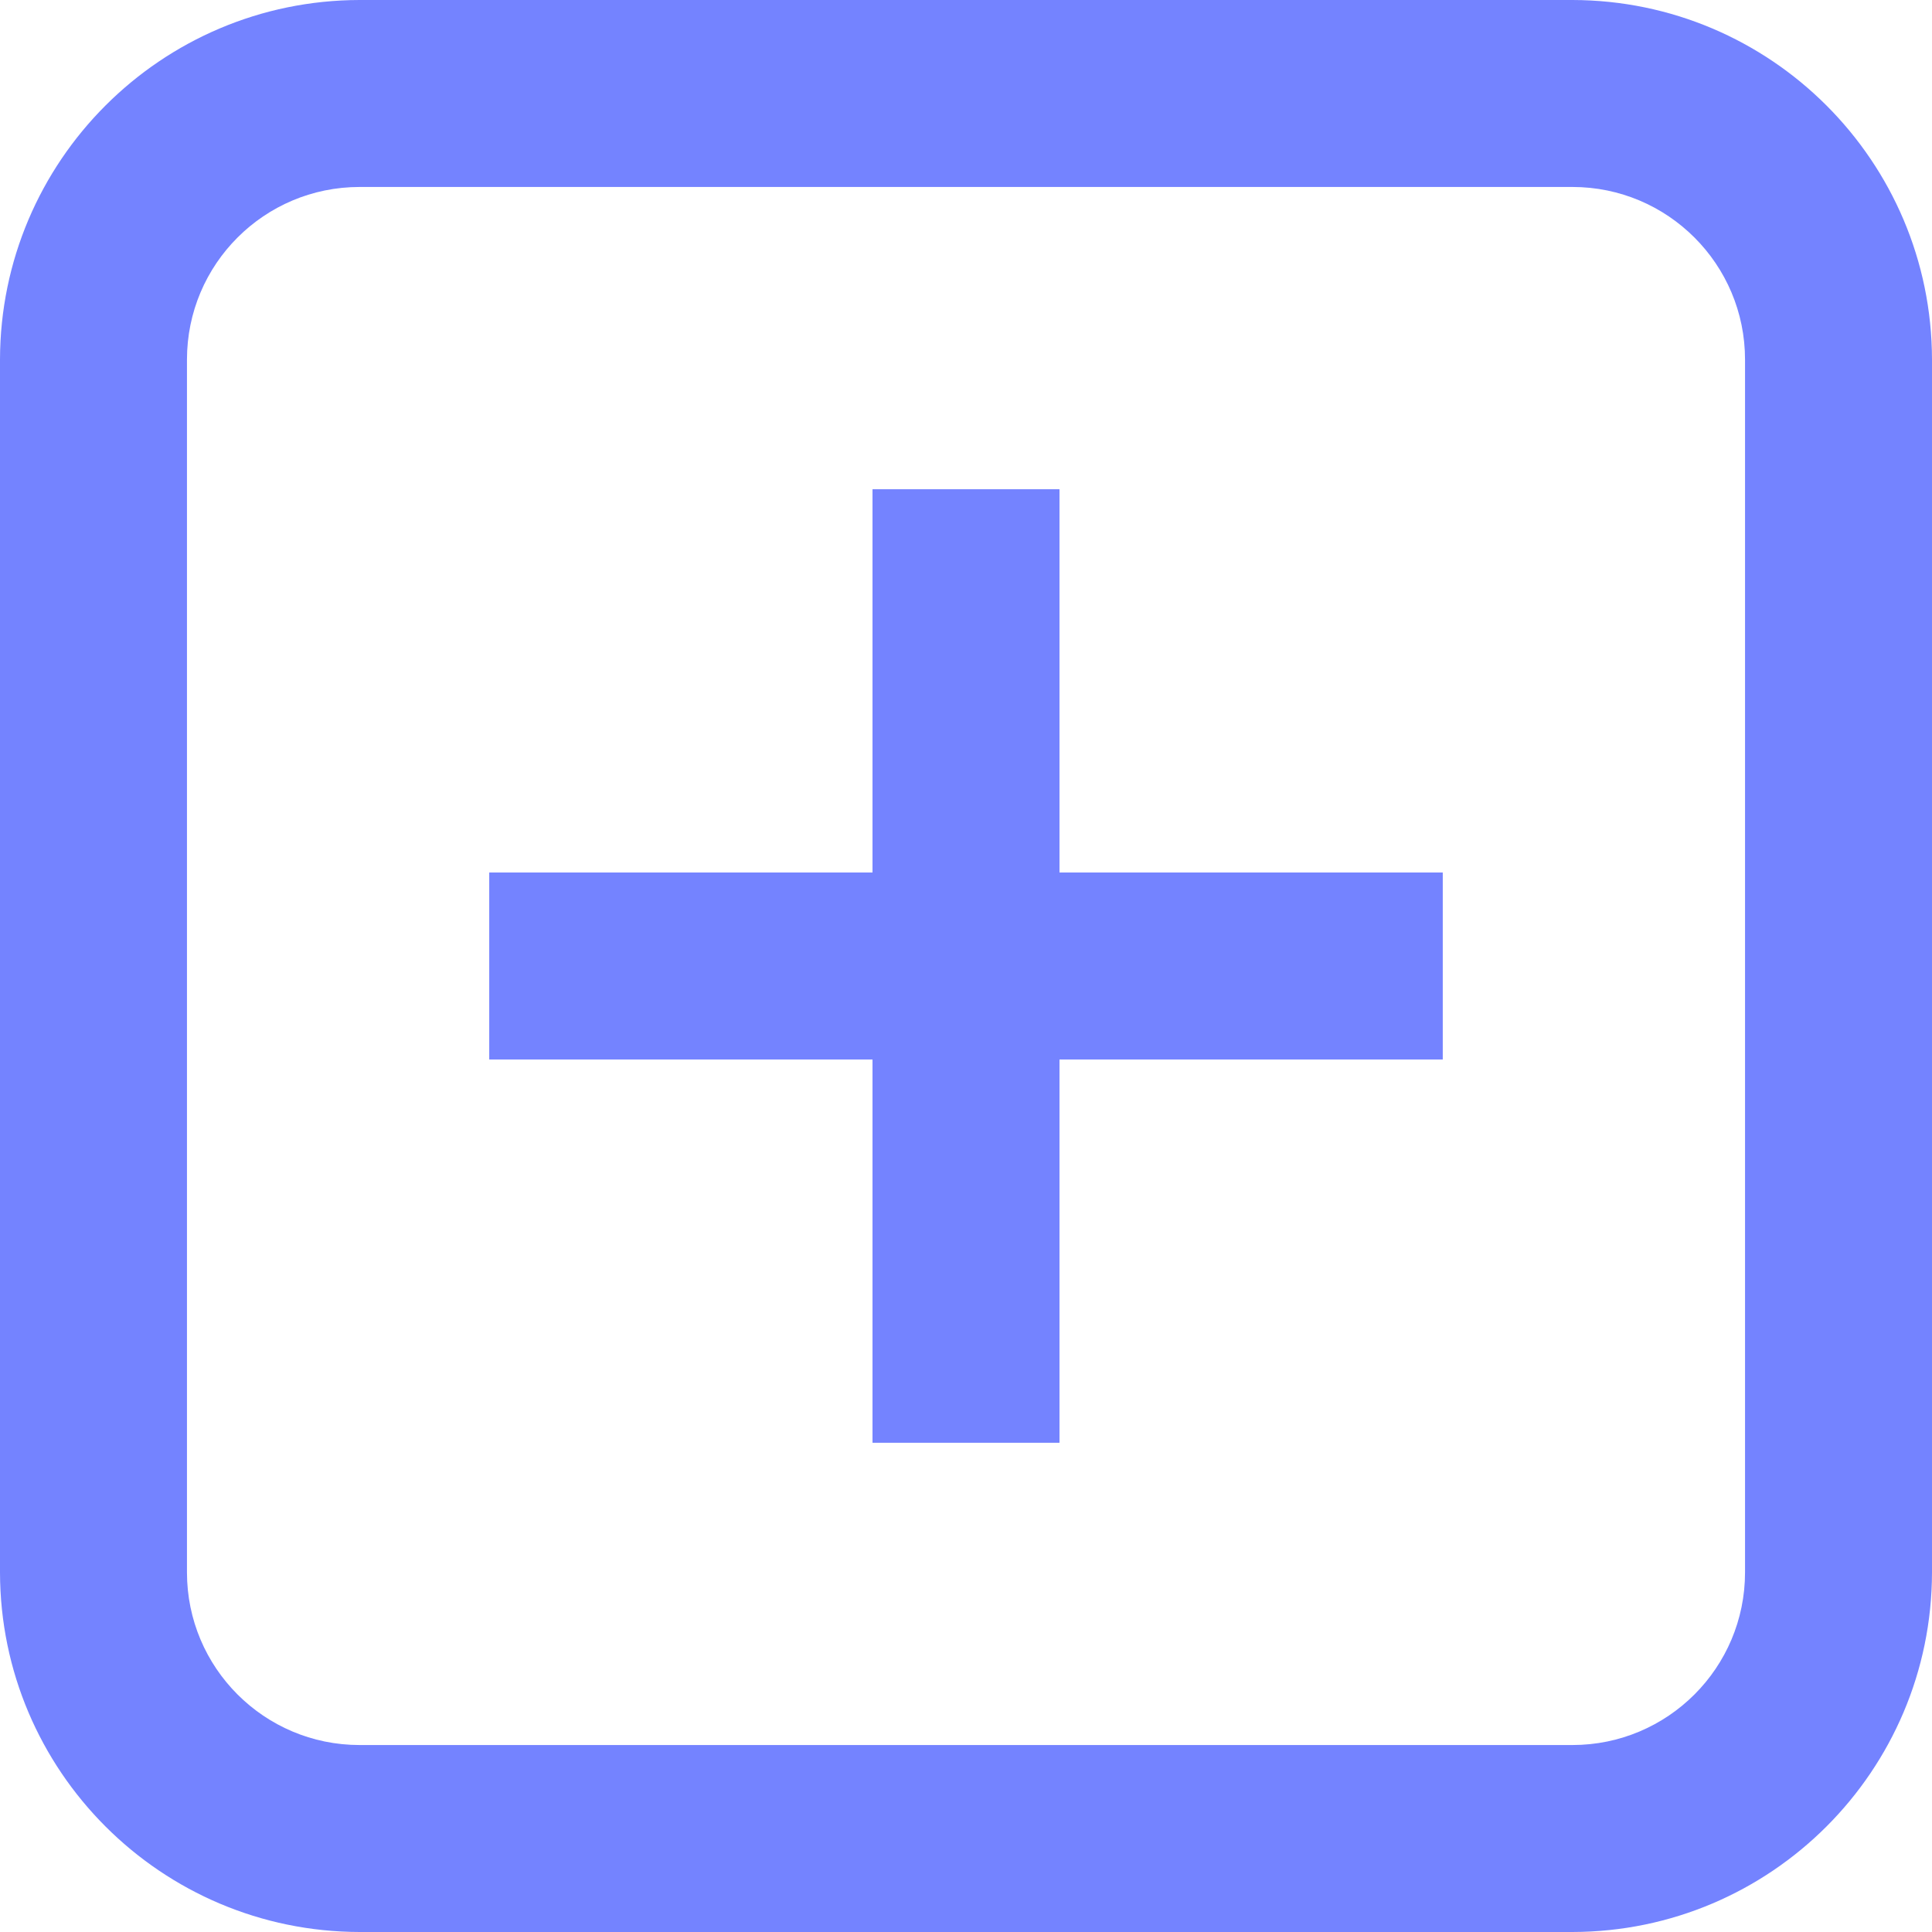
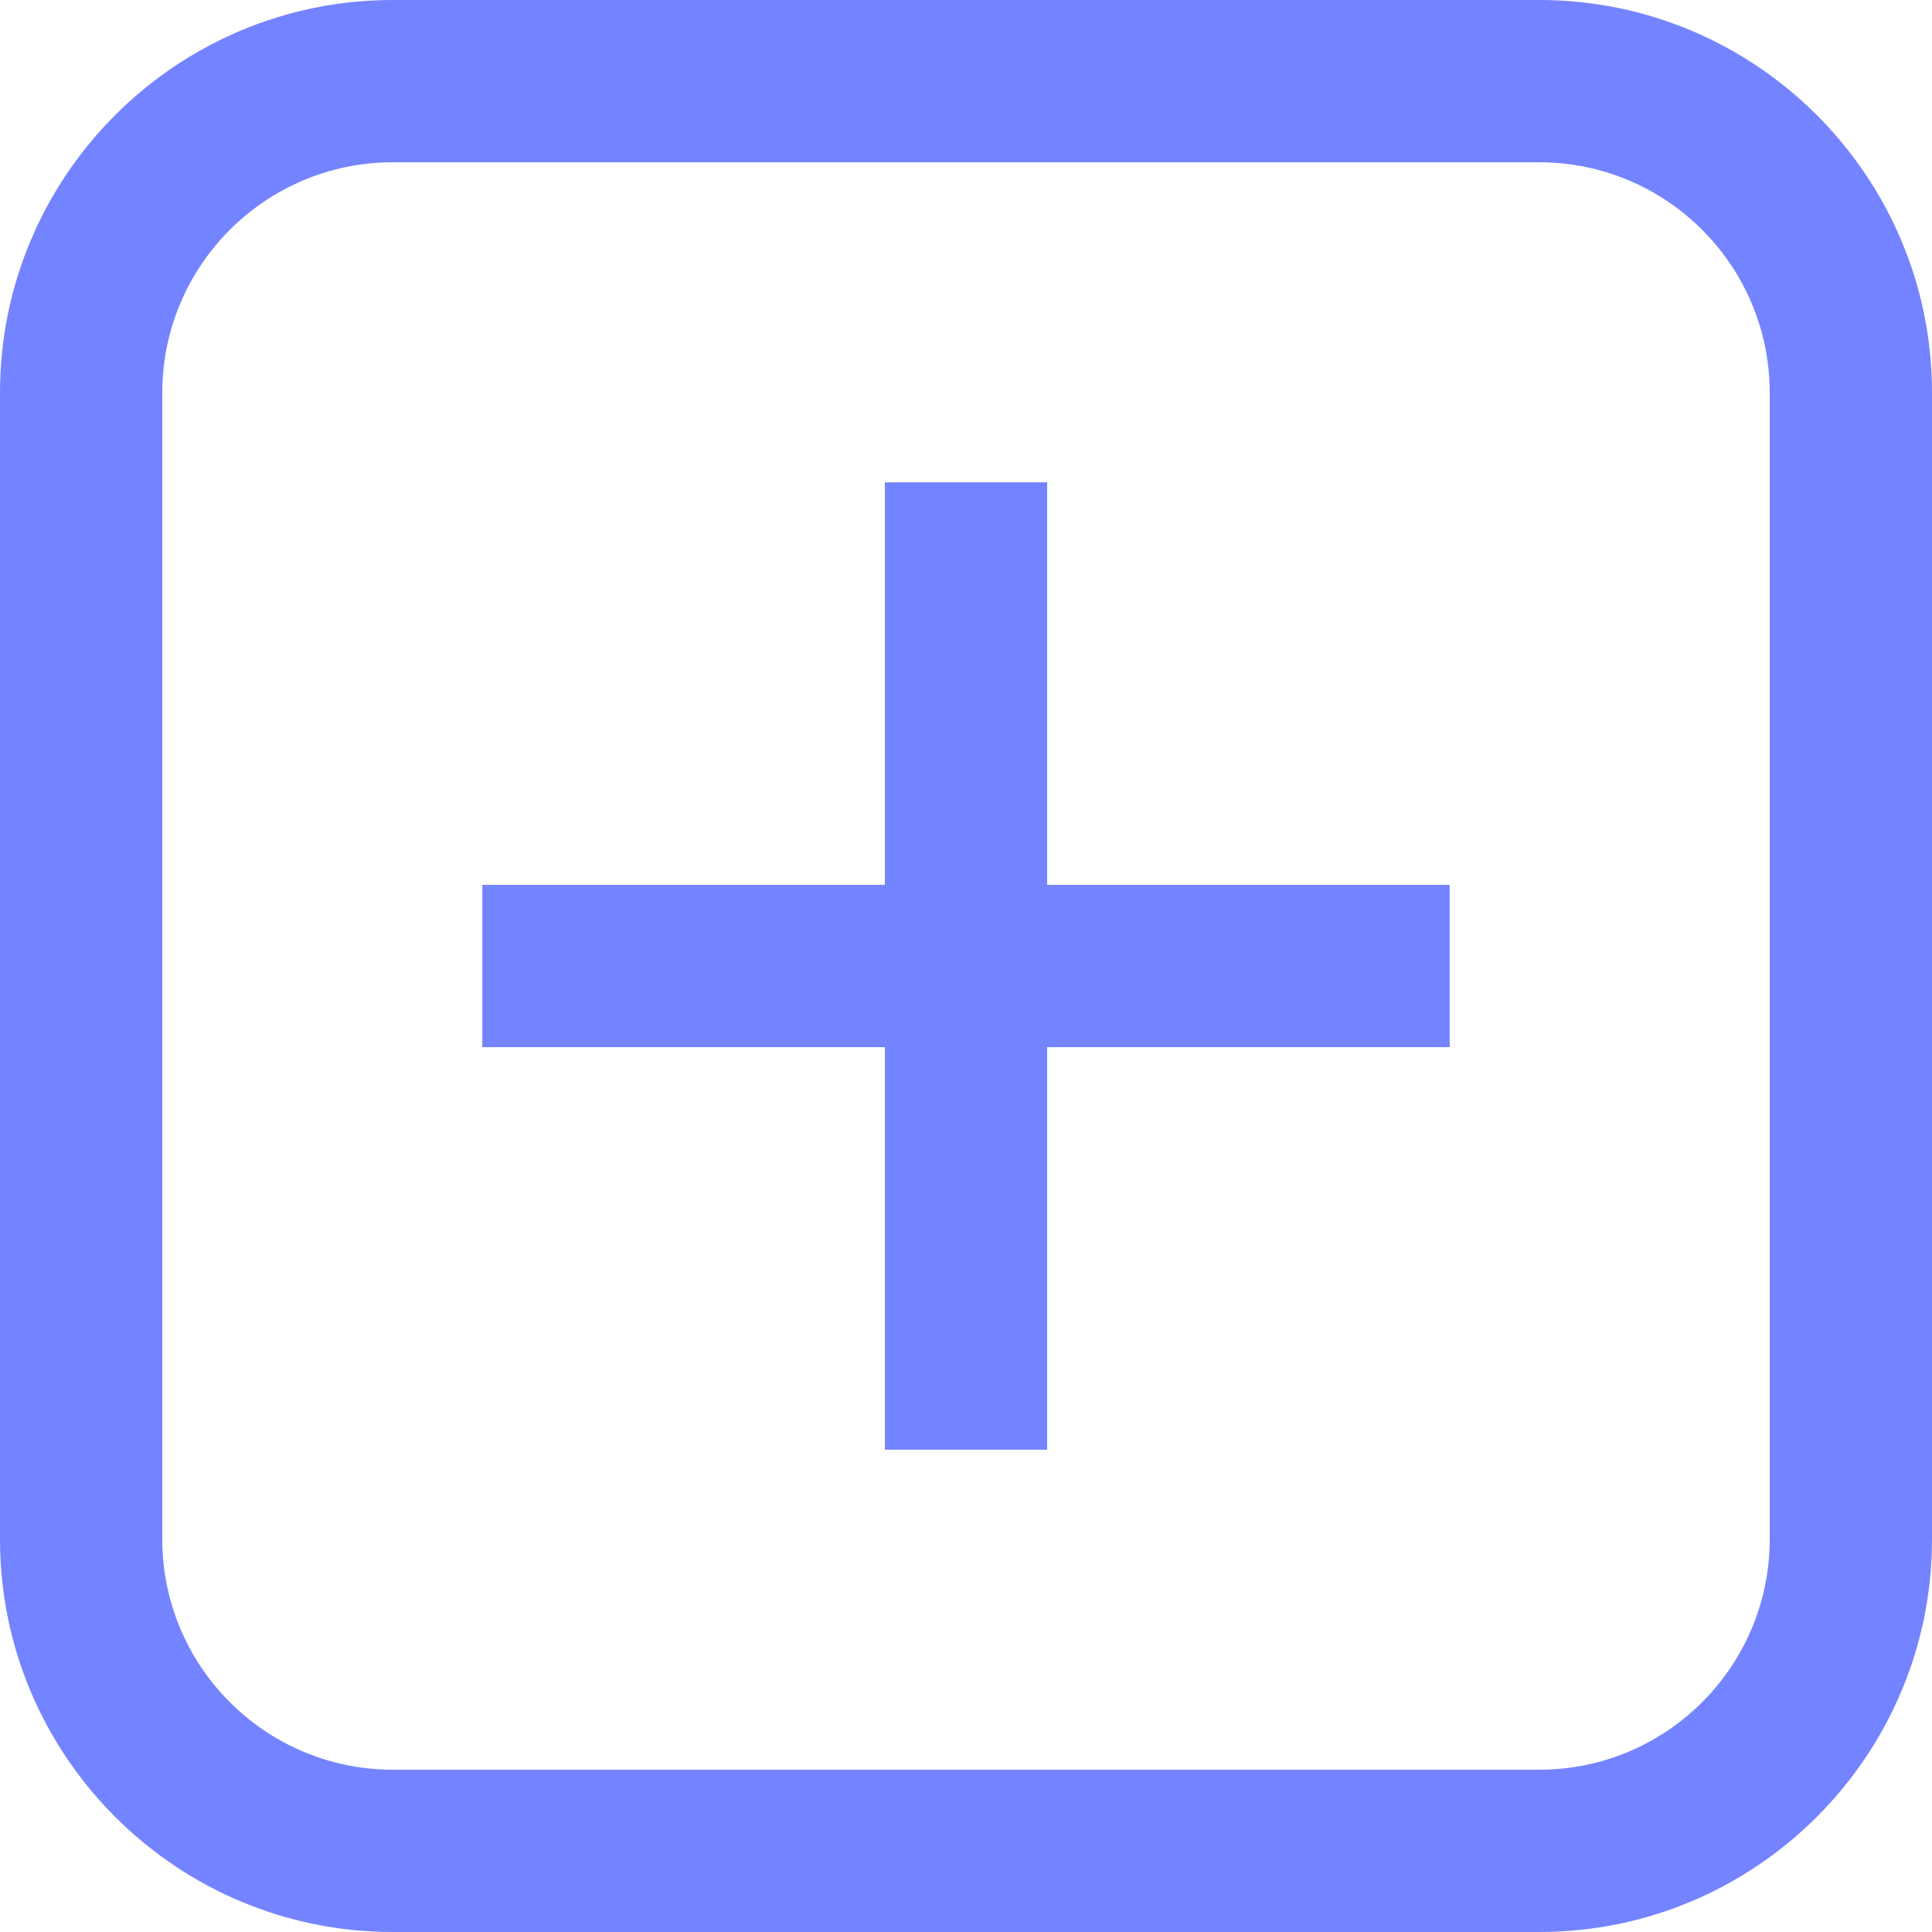
- <svg xmlns="http://www.w3.org/2000/svg" viewBox="0 0 31 31">
+ <svg xmlns="http://www.w3.org/2000/svg" viewBox="0 0 893 893">
  <defs>
    <style>.cls-1{fill:#7483ff;}</style>
  </defs>
  <g id="Layer_2" data-name="Layer 2">
    <g id="Layer_1-2" data-name="Layer 1">
-       <path class="cls-1" d="M25.23,0H5.77A5.78,5.78,0,0,0,0,5.77V25.23A5.78,5.78,0,0,0,5.77,31H25.23A5.78,5.78,0,0,0,31,25.23V5.77A5.78,5.78,0,0,0,25.23,0ZM28,25.23A2.77,2.77,0,0,1,25.23,28H5.77A2.77,2.77,0,0,1,3,25.23V5.77A2.77,2.77,0,0,1,5.77,3H25.23A2.77,2.77,0,0,1,28,5.77Z" />
-       <polygon class="cls-1" points="17 7.85 14 7.85 14 14 7.85 14 7.85 17 14 17 14 23.15 17 23.15 17 17 23.15 17 23.15 14 17 14 17 7.85" />
+       <path class="cls-1" d="M711.5,0h-530C81.42,0,0,81.42,0,181.5v530C0,811.58,81.42,893,181.5,893h530C811.58,893,893,811.58,893,711.5v-530C893,81.42,811.58,0,711.5,0ZM818,711.5A106.63,106.63,0,0,1,711.5,818h-530A106.63,106.63,0,0,1,75,711.5v-530A106.63,106.63,0,0,1,181.5,75h530A106.63,106.63,0,0,1,818,181.5Z" />
+       <polygon class="cls-1" points="484 222.94 409 222.94 409 409 222.94 409 222.94 484 409 484 409 670.06 484 670.06 484 484 670.06 484 670.06 409 484 409 484 222.94" />
    </g>
  </g>
</svg>
